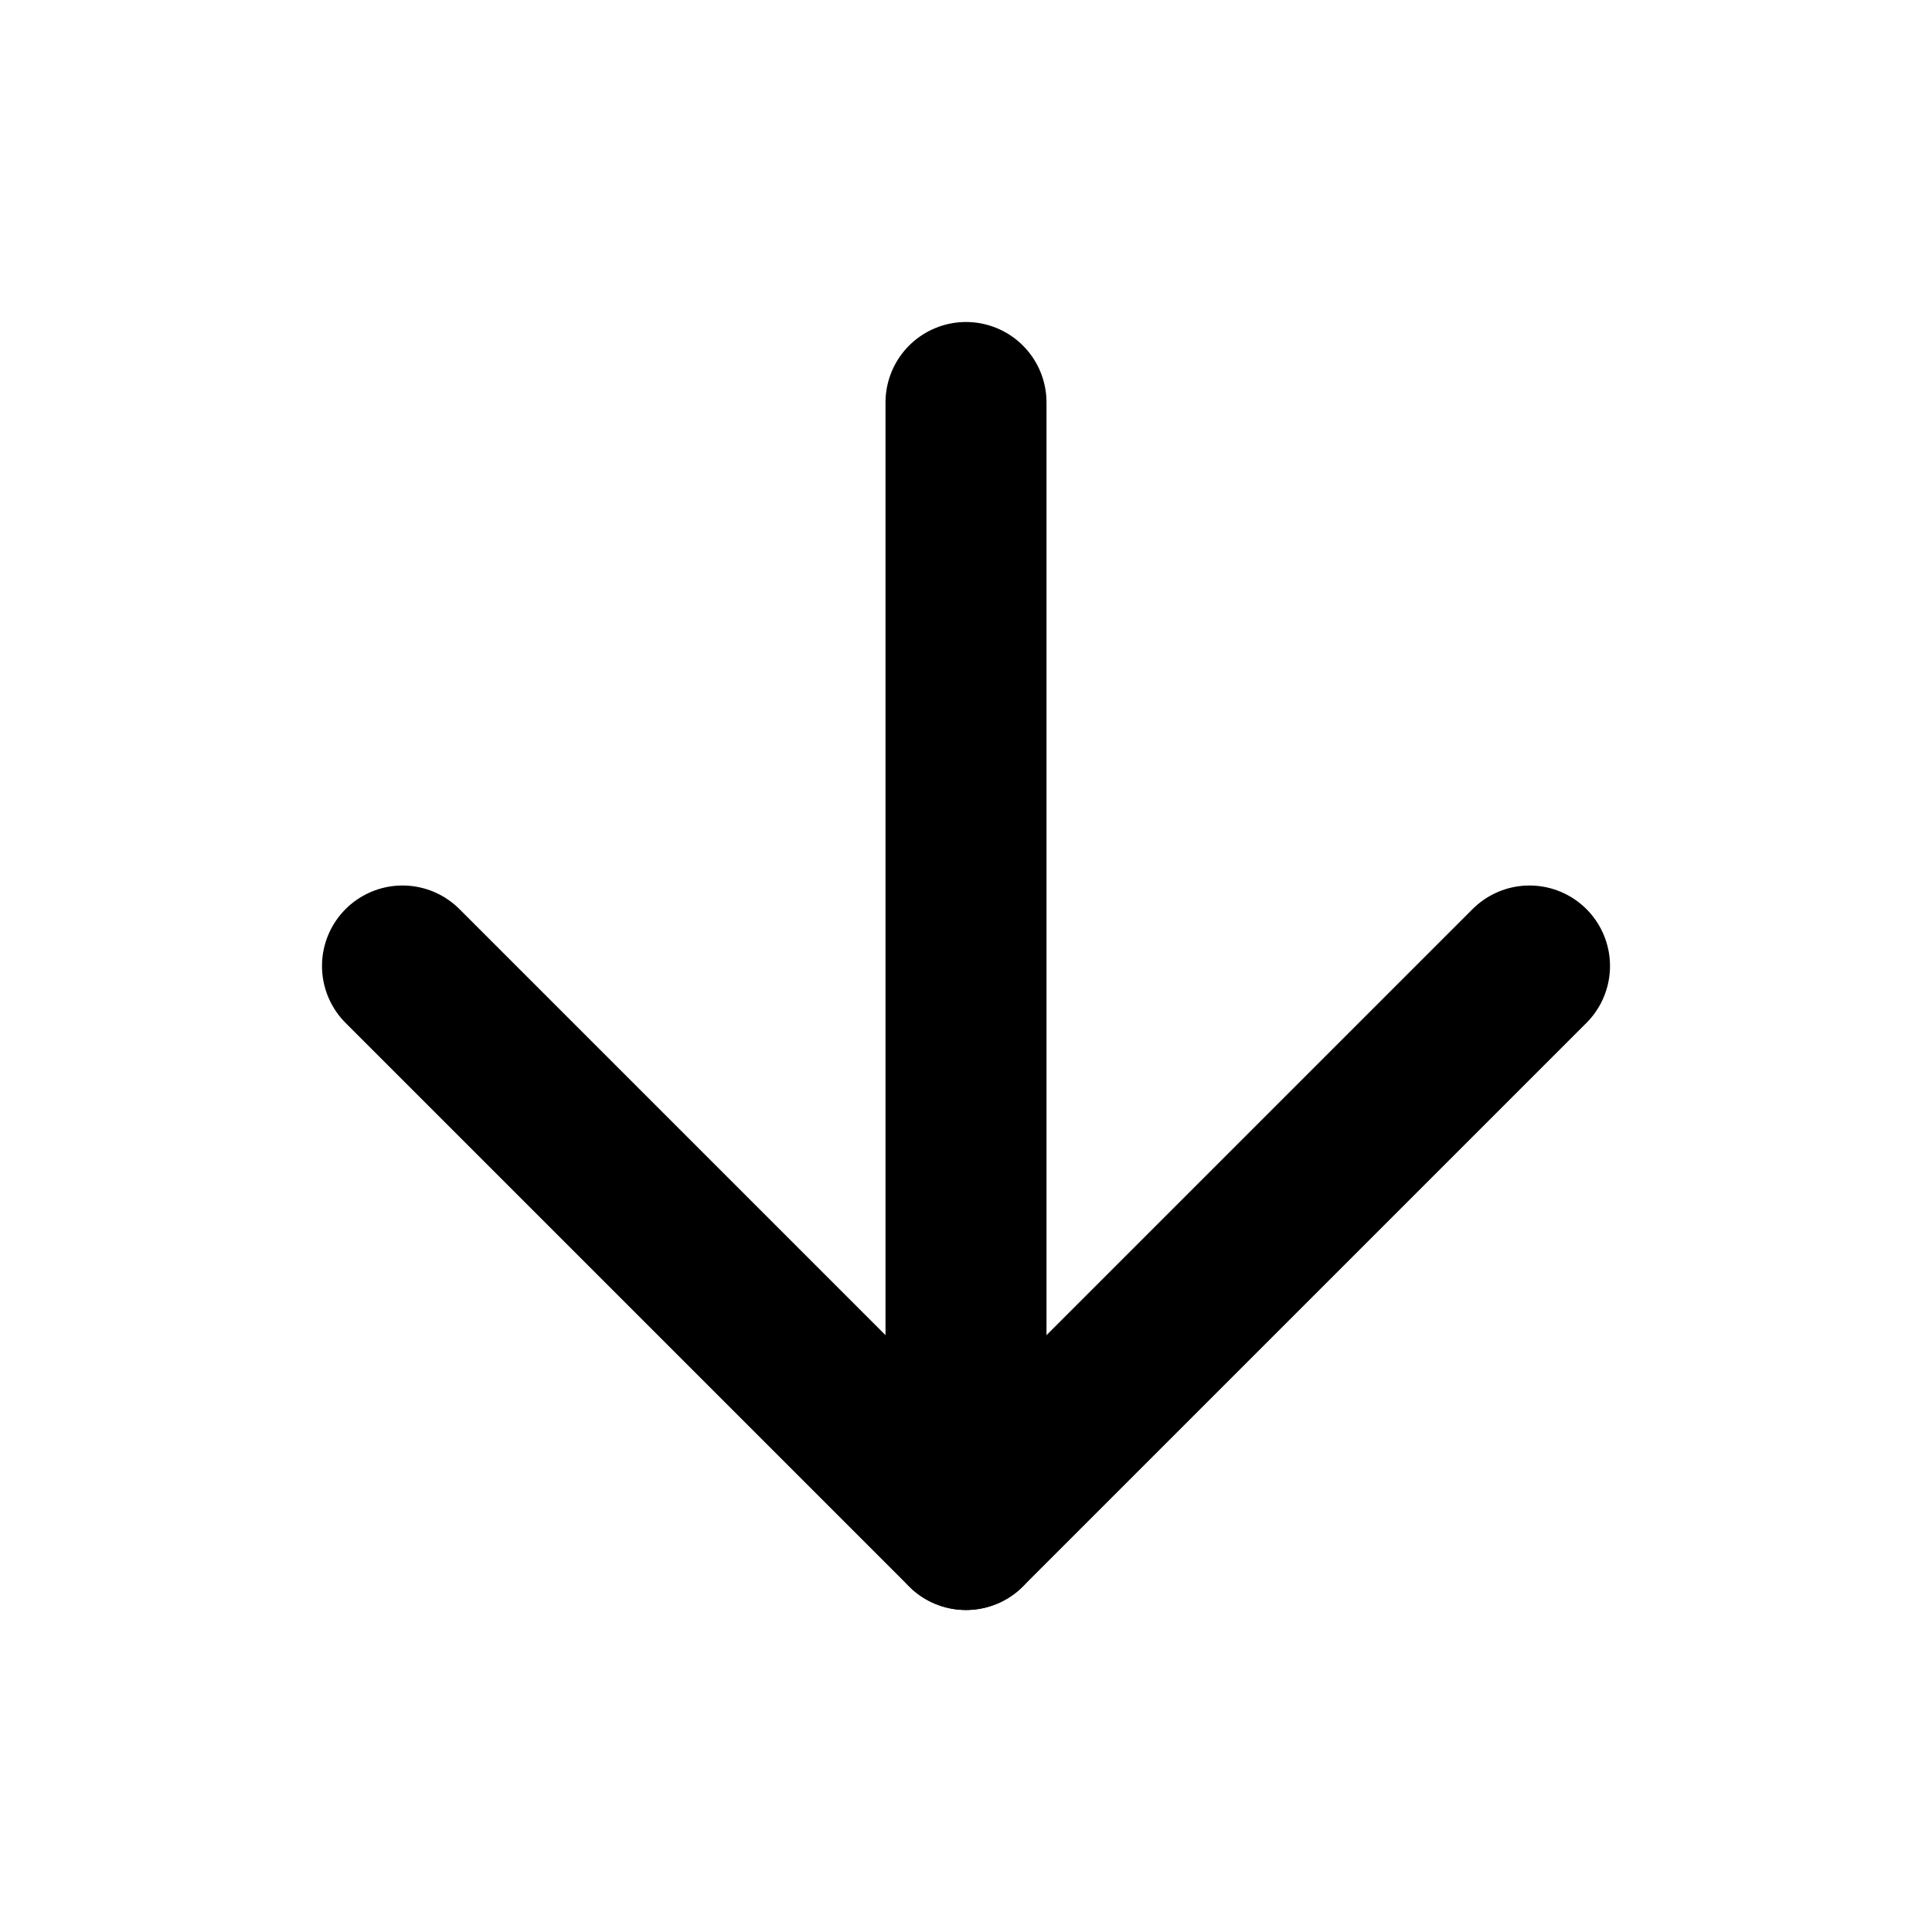
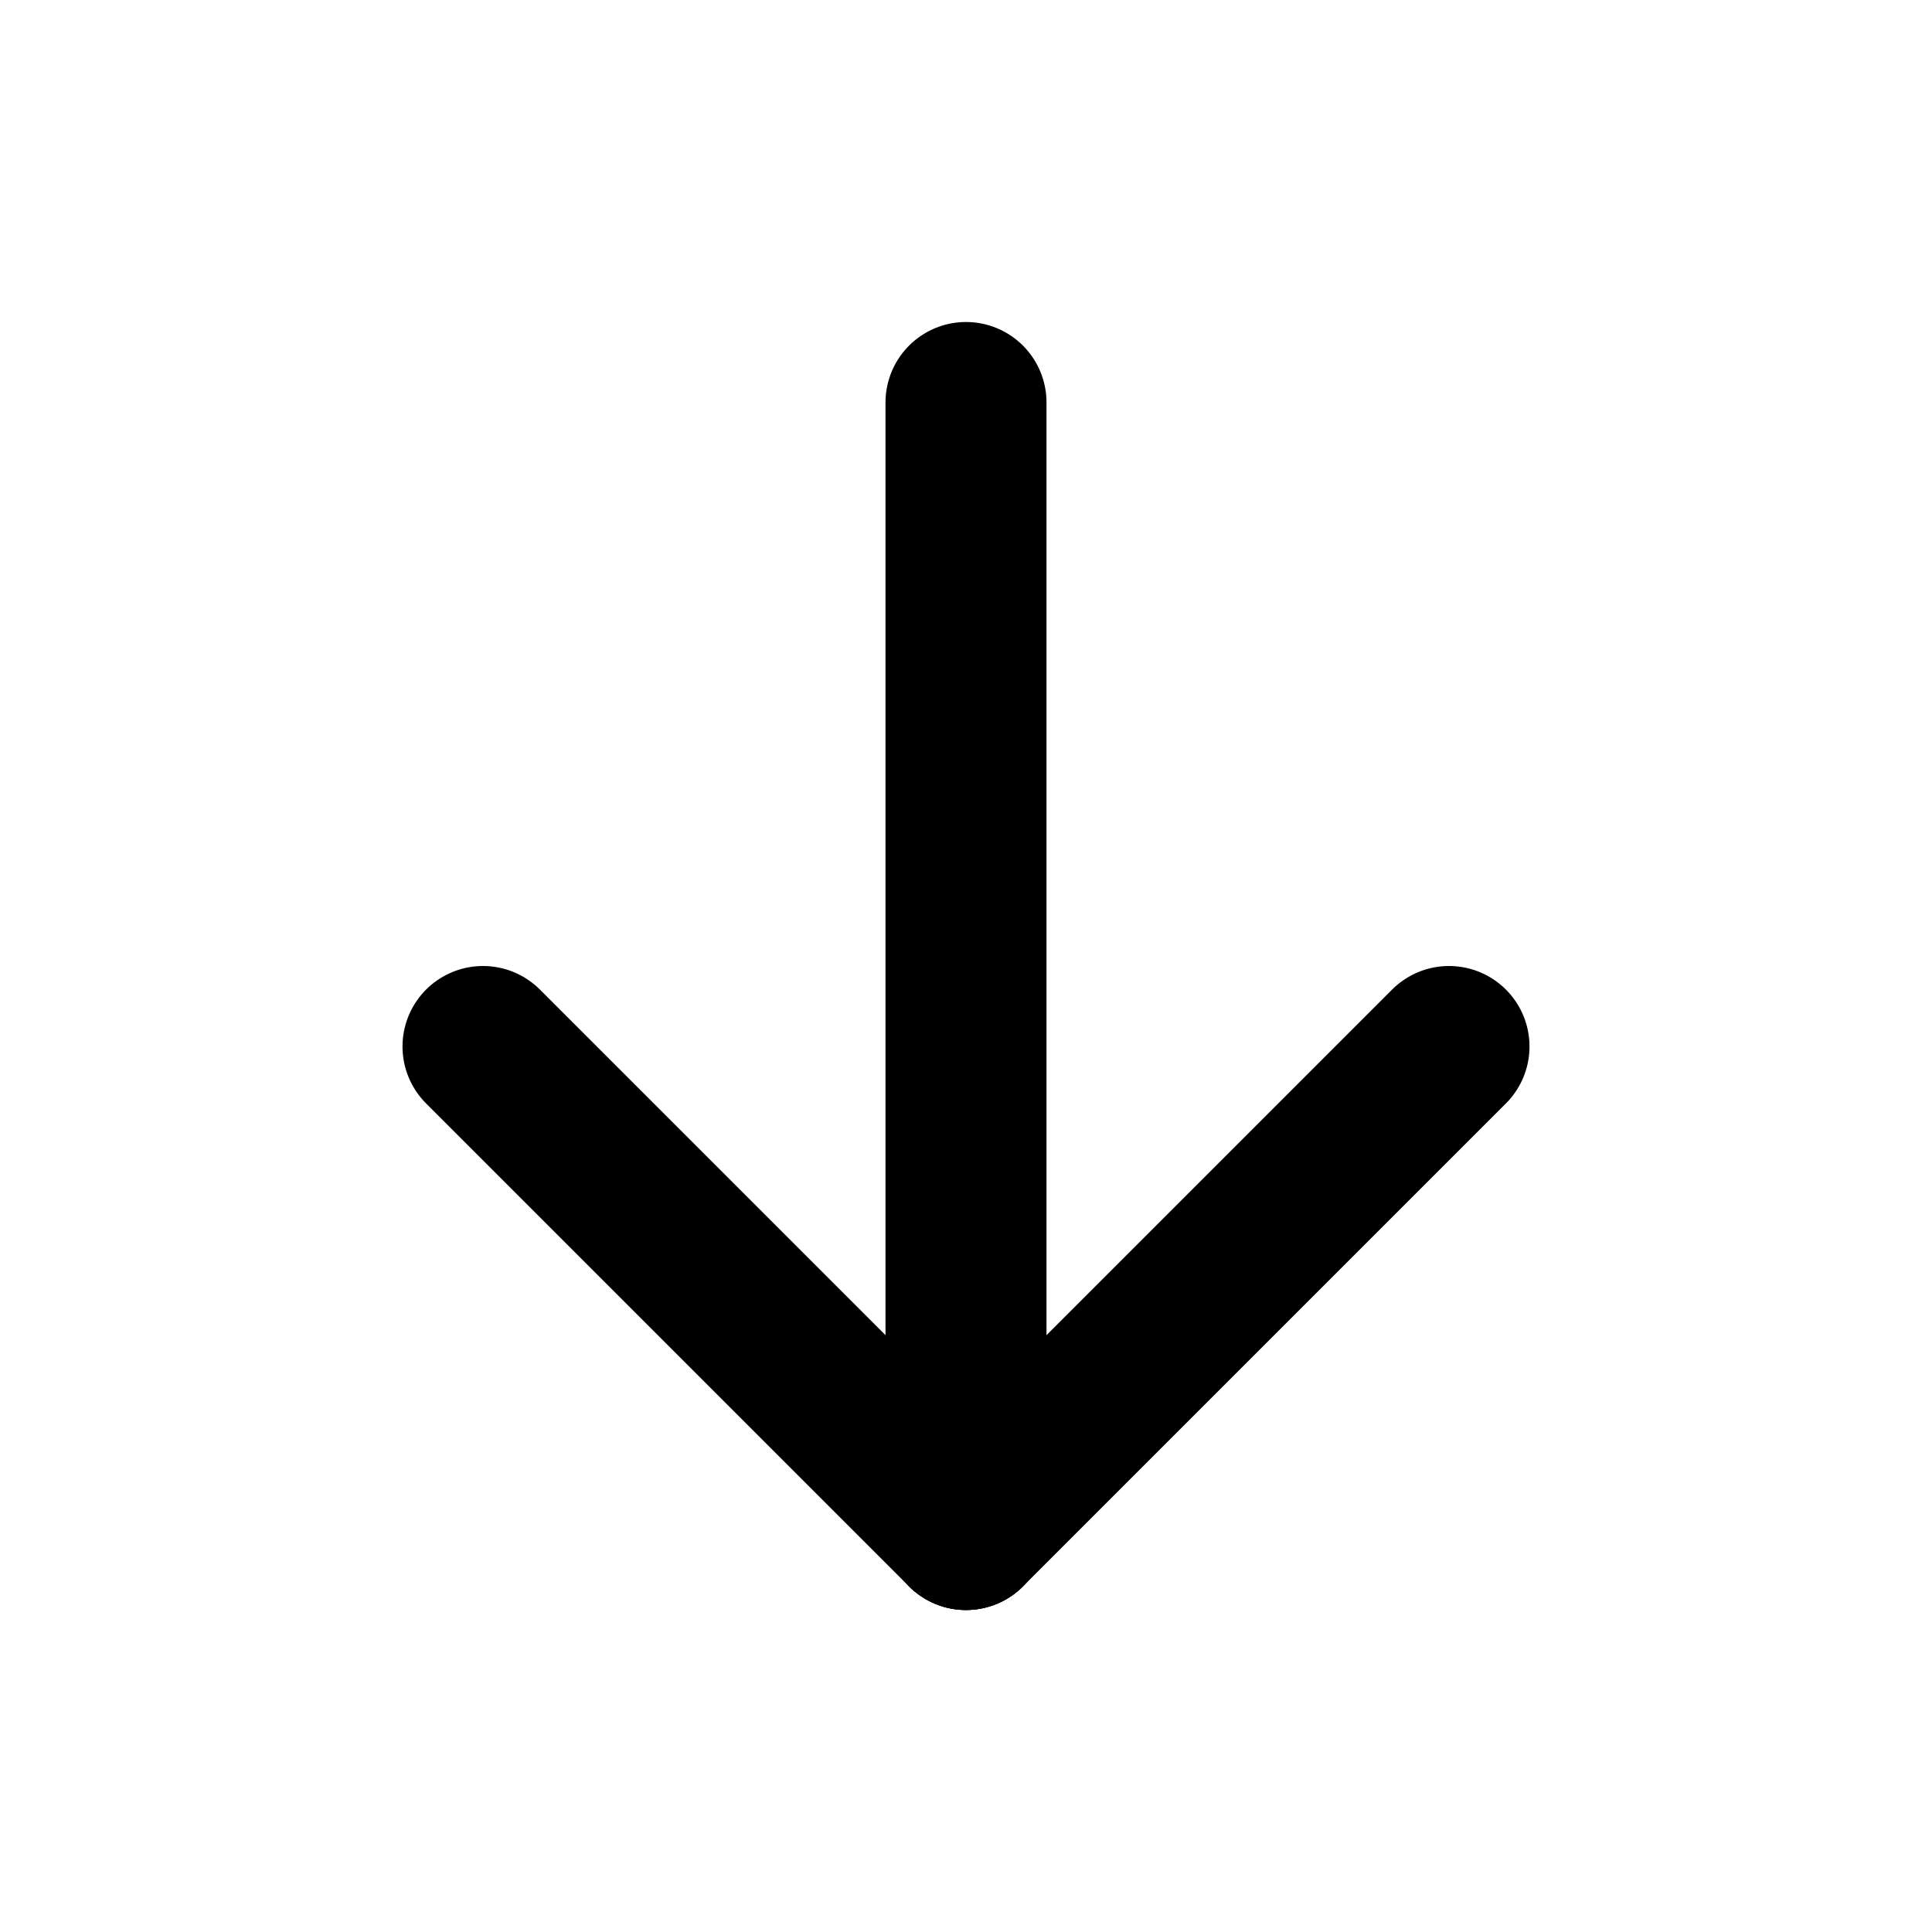
- <svg xmlns="http://www.w3.org/2000/svg" width="24" height="24" viewBox="0 0 24 24" fill="none" stroke="currentColor" stroke-width="2" stroke-linecap="round" stroke-linejoin="round">
-   <line x1="12" y1="5" x2="12" y2="19" />
-   <polyline points="19 12 12 19 5 12" />
+ <svg xmlns="http://www.w3.org/2000/svg" class="icon icon-tabler icon-tabler-arrow-down" width="24" height="24" viewBox="0 0 24 24" stroke-width="2" stroke="currentColor" fill="none" stroke-linecap="round" stroke-linejoin="round">
+   <path stroke="none" d="M0 0h24v24H0z" fill="none" />
+   <path d="M12 5l0 14" />
+   <path d="M18 13l-6 6" />
+   <path d="M6 13l6 6" />
</svg>
